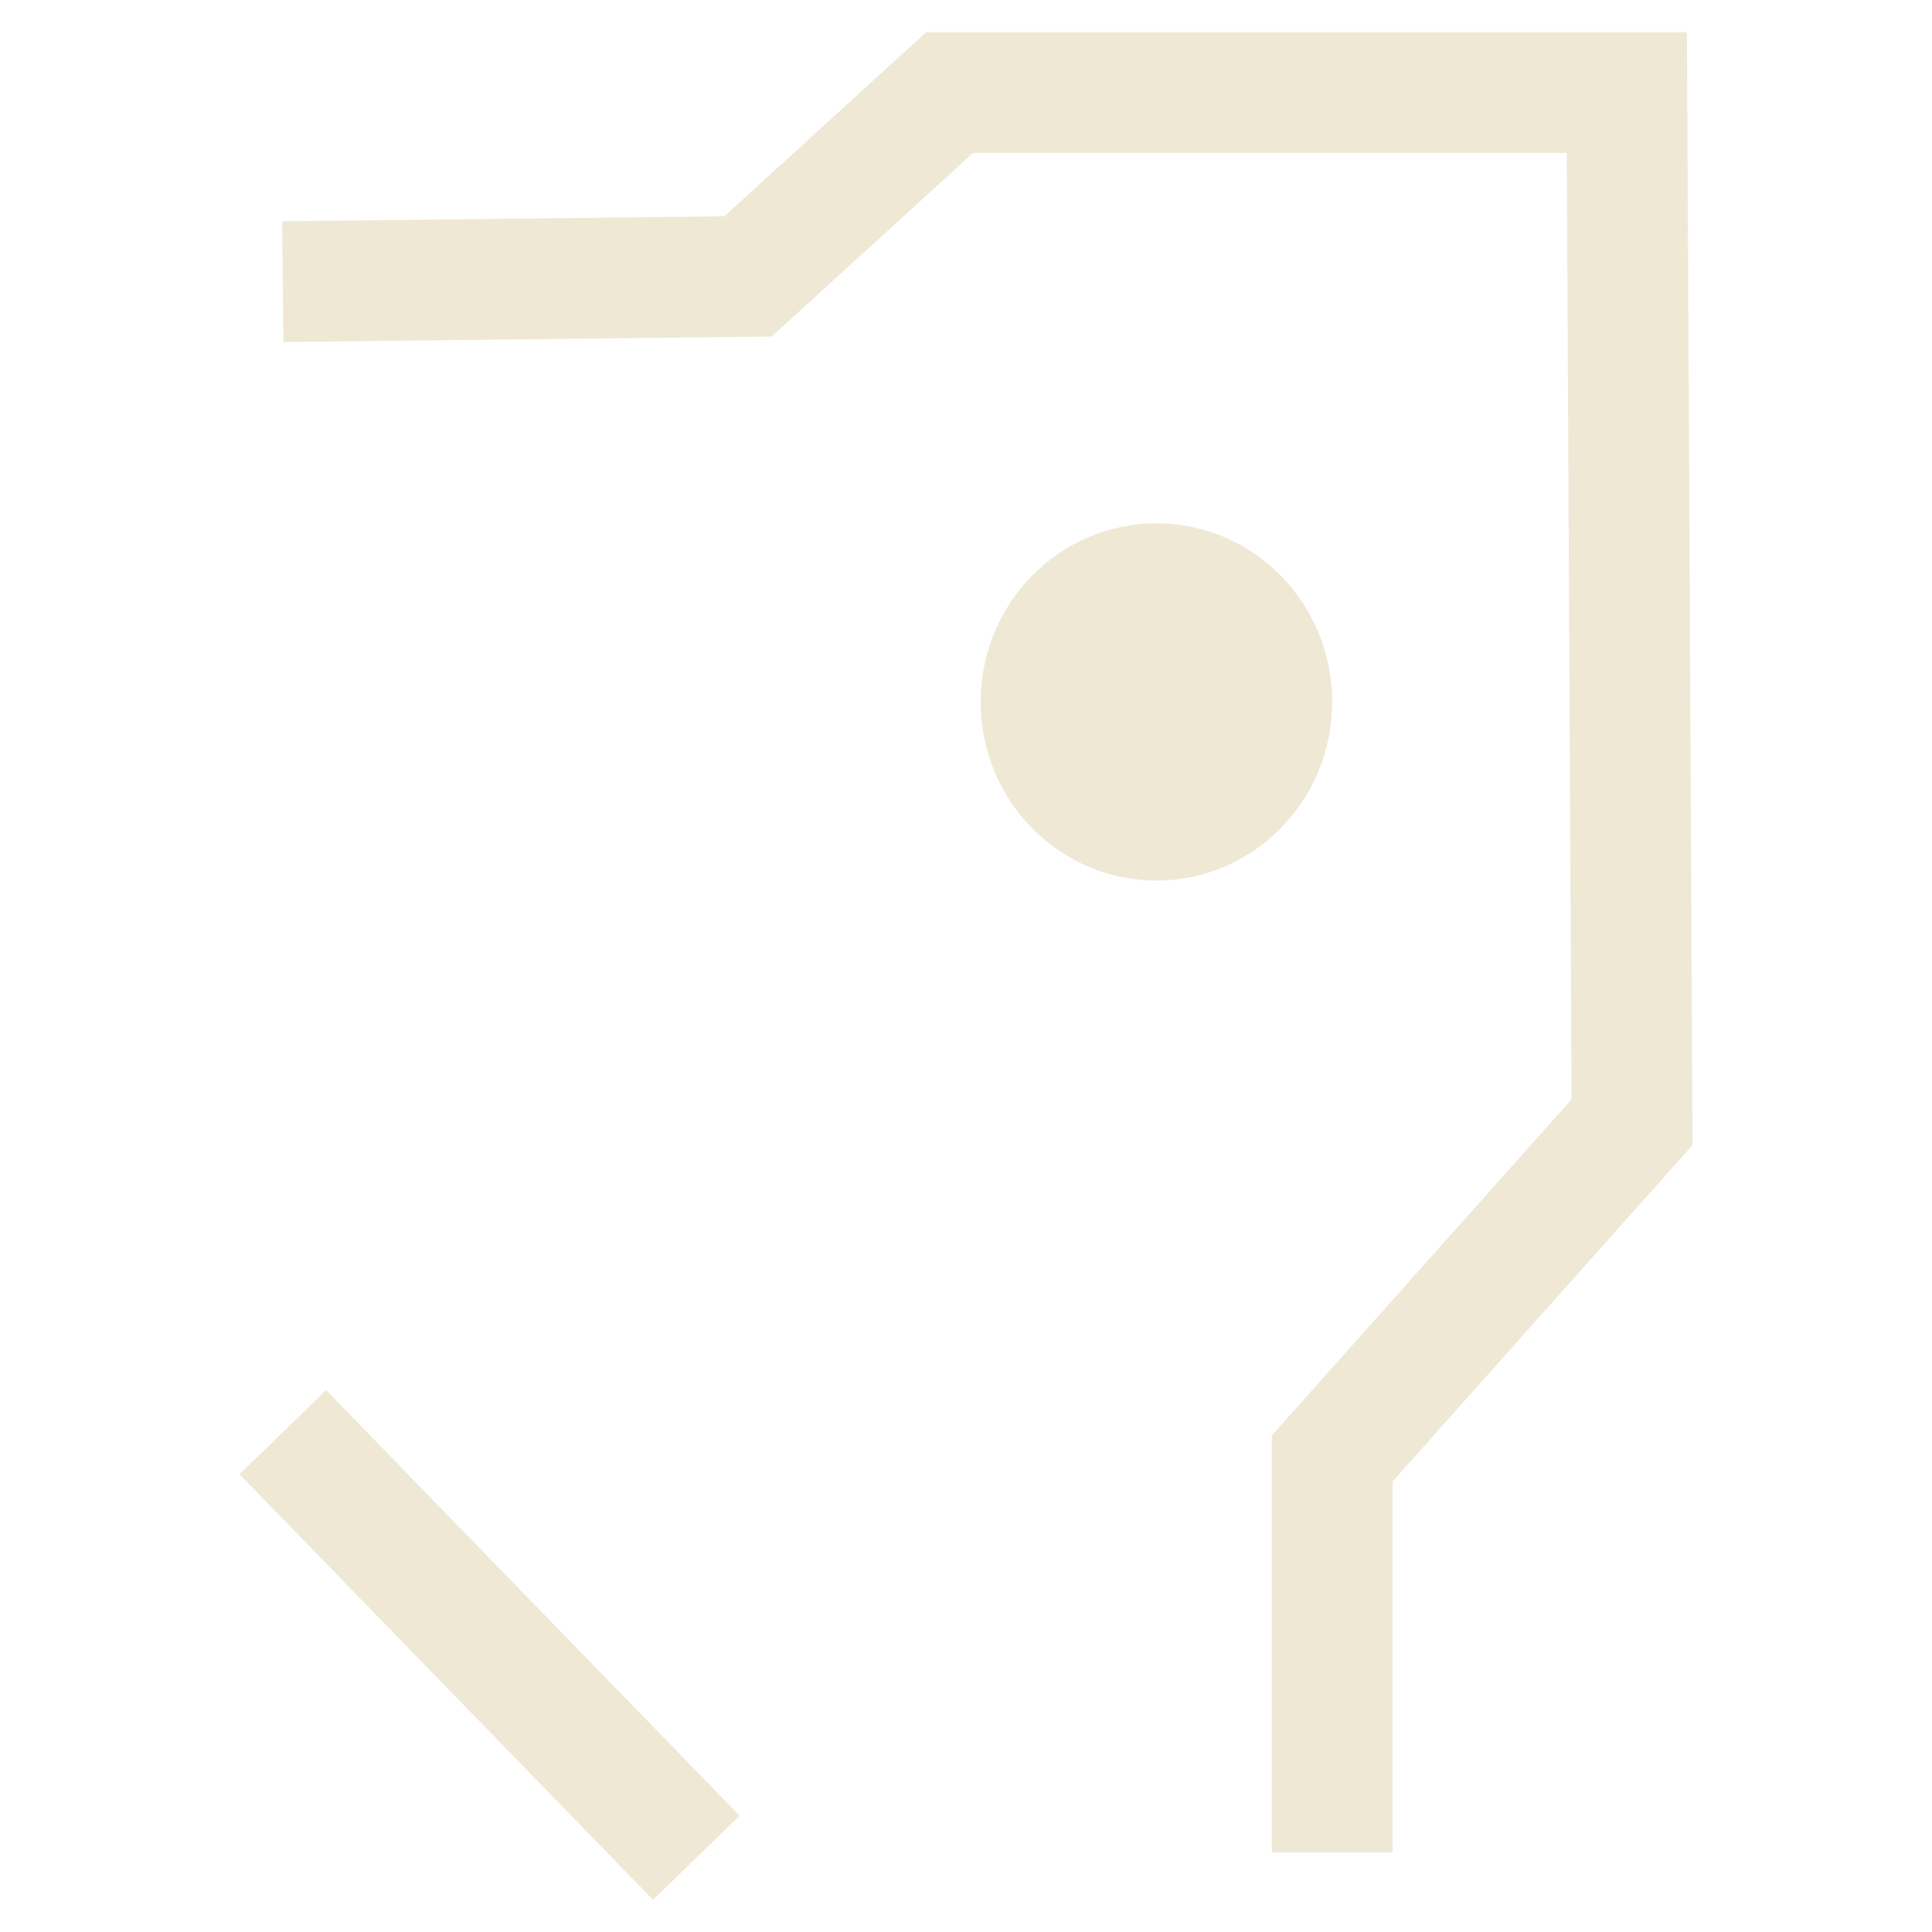
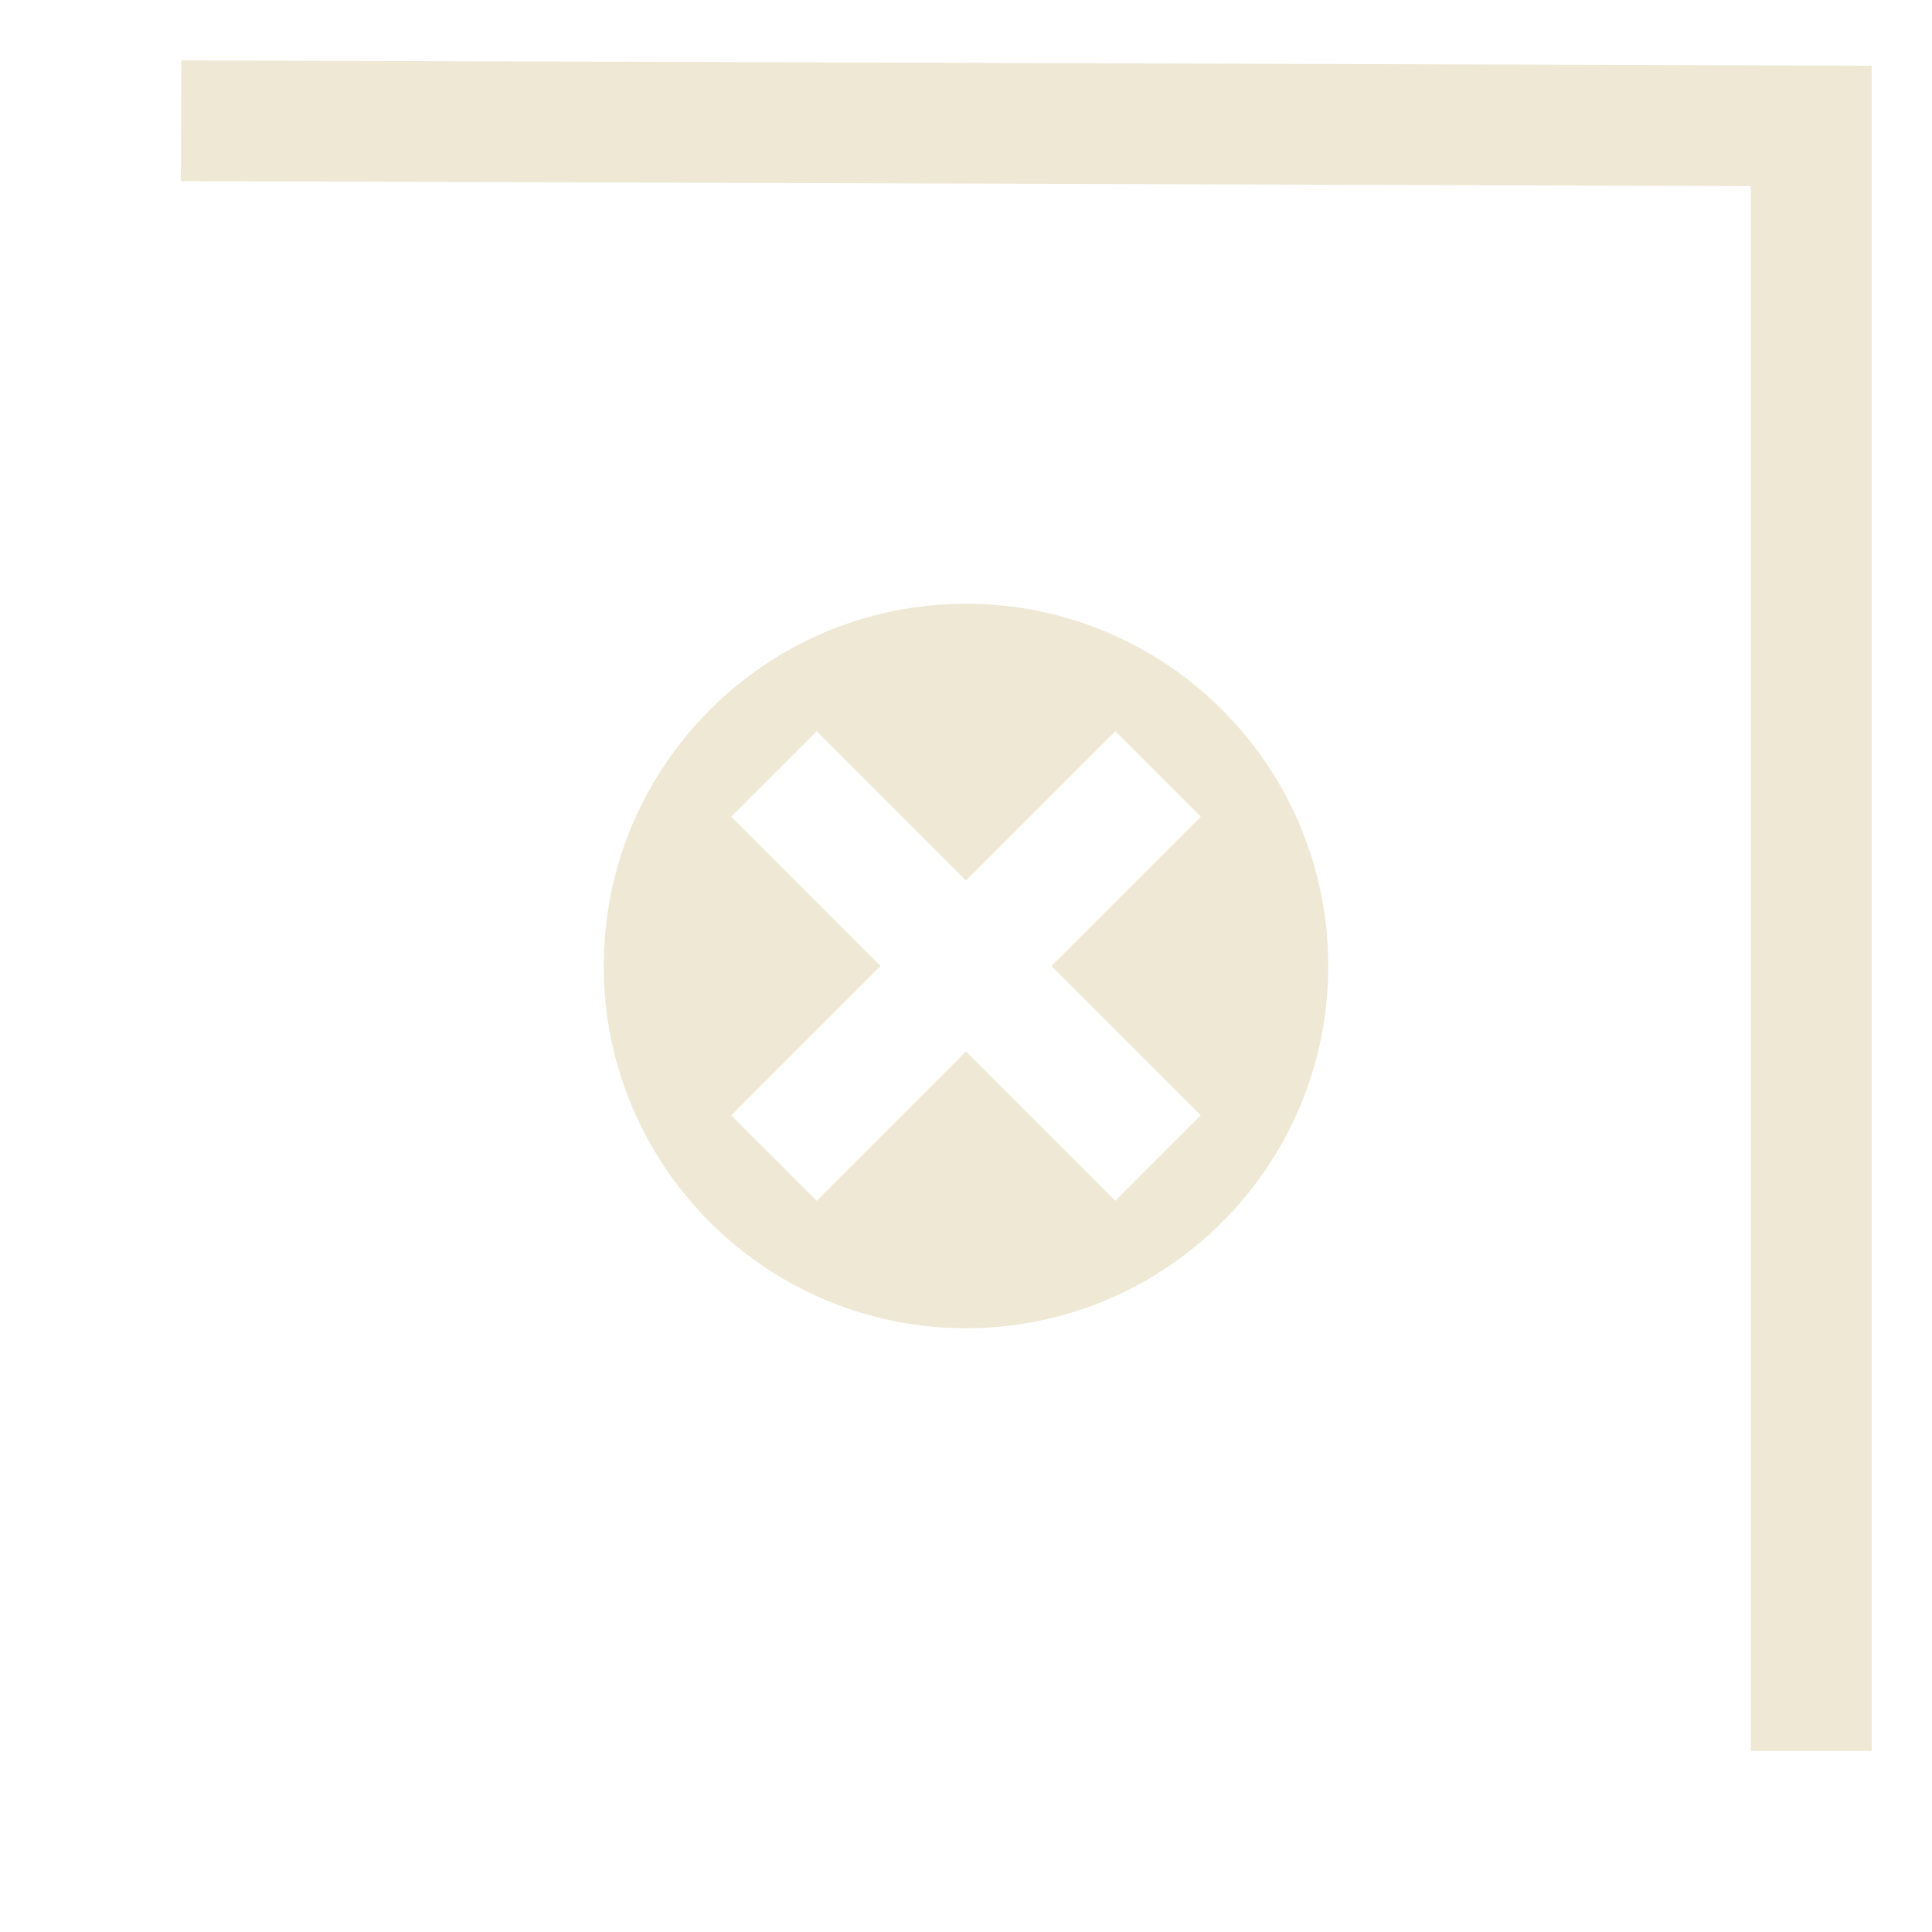
<svg xmlns="http://www.w3.org/2000/svg" width="64" height="64" viewBox="0 0 64 64" version="1.1" id="svg17">
  <defs id="defs21" />
-   <g id="g3256" transform="rotate(180,32,32)">
-     <path style="color:#000000;font-style:normal;font-variant:normal;font-weight:normal;font-stretch:normal;font-size:medium;line-height:normal;font-family:sans-serif;font-variant-ligatures:normal;font-variant-position:normal;font-variant-caps:normal;font-variant-numeric:normal;font-variant-alternates:normal;font-variant-east-asian:normal;font-feature-settings:normal;font-variation-settings:normal;text-indent:0;text-align:start;text-decoration:none;text-decoration-line:none;text-decoration-style:solid;text-decoration-color:#000000;letter-spacing:normal;word-spacing:normal;text-transform:none;writing-mode:lr-tb;direction:ltr;text-orientation:mixed;dominant-baseline:auto;baseline-shift:baseline;text-anchor:start;white-space:normal;shape-padding:0;shape-margin:0;inline-size:0;clip-rule:nonzero;display:inline;overflow:visible;visibility:visible;isolation:auto;mix-blend-mode:normal;color-interpolation:sRGB;color-interpolation-filters:linearRGB;solid-color:#000000;solid-opacity:1;vector-effect:none;fill:#eee8d5;fill-opacity:1;fill-rule:evenodd;stroke:none;stroke-width:4;stroke-linecap:butt;stroke-linejoin:miter;stroke-miterlimit:4;stroke-dasharray:none;stroke-dashoffset:0;stroke-opacity:1;color-rendering:auto;image-rendering:auto;shape-rendering:auto;text-rendering:auto;enable-background:accumulate;stop-color:#000000" d="m 25.692,34.83 c -3.215,6e-5 -5.822,2.649 -5.822,5.916 -4.23e-4,3.268 2.606,5.918 5.822,5.918 3.216,-5.9e-5 5.823,-2.65 5.822,-5.918 -6.38e-4,-3.267 -2.607,-5.916 -5.822,-5.916 z" id="path872" />
-     <path style="fill:none;stroke:#eee8d5;stroke-width:4;stroke-linecap:butt;stroke-linejoin:miter;stroke-miterlimit:4;stroke-dasharray:none;stroke-opacity:1" d="m 54.632,54.67 -15.412,0.174 -6.679,6.091 H 10.108 L 9.937,26.824 19.869,15.686 V 2.633" id="path877" />
-     <path style="fill:none;stroke:#eee8d5;stroke-width:4;stroke-linecap:butt;stroke-linejoin:miter;stroke-miterlimit:4;stroke-dasharray:none;stroke-opacity:1" d="M 40.933,2.459 54.632,16.556" id="path879" />
+   <g id="g3256" transform="matrix(-1,0,0,1,64,0)">
+     <path id="path872" style="color:#000000;font-style:normal;font-variant:normal;font-weight:normal;font-stretch:normal;font-size:medium;line-height:normal;font-family:sans-serif;font-variant-ligatures:normal;font-variant-position:normal;font-variant-caps:normal;font-variant-numeric:normal;font-variant-alternates:normal;font-variant-east-asian:normal;font-feature-settings:normal;font-variation-settings:normal;text-indent:0;text-align:start;text-decoration:none;text-decoration-line:none;text-decoration-style:solid;text-decoration-color:#000000;letter-spacing:normal;word-spacing:normal;text-transform:none;writing-mode:lr-tb;direction:ltr;text-orientation:mixed;dominant-baseline:auto;baseline-shift:baseline;text-anchor:start;white-space:normal;shape-padding:0;shape-margin:0;inline-size:0;clip-rule:nonzero;display:inline;overflow:visible;visibility:visible;isolation:auto;mix-blend-mode:normal;color-interpolation:sRGB;color-interpolation-filters:linearRGB;solid-color:#000000;solid-opacity:1;vector-effect:none;fill:#eee8d5;fill-opacity:1;fill-rule:evenodd;stroke:none;stroke-width:8.178;stroke-linecap:butt;stroke-linejoin:miter;stroke-miterlimit:4;stroke-dasharray:none;stroke-dashoffset:0;stroke-opacity:1;color-rendering:auto;image-rendering:auto;shape-rendering:auto;text-rendering:auto;enable-background:accumulate;stop-color:#000000" d="M 32 20 C 38.627 20 43.999 25.371 44 31.998 C 44.001 38.626 38.628 44 32 44 C 25.372 44 19.999 38.626 20 31.998 C 20.001 25.371 25.373 20 32 20 z M 36.949 24.223 L 32 29.172 L 27.051 24.223 L 24.223 27.051 L 29.172 32 L 24.223 36.949 L 27.051 39.777 L 32 34.828 L 36.949 39.777 L 39.777 36.949 L 34.828 32 L 39.777 27.051 L 36.949 24.223 z " />
+     <path style="fill:none;stroke:#eee8d5;stroke-width:4;stroke-linecap:butt;stroke-linejoin:miter;stroke-miterlimit:4;stroke-dasharray:none;stroke-opacity:1" d="M 4,58 V 4.171 l 54,-0.171" id="path877" />
  </g>
</svg>
